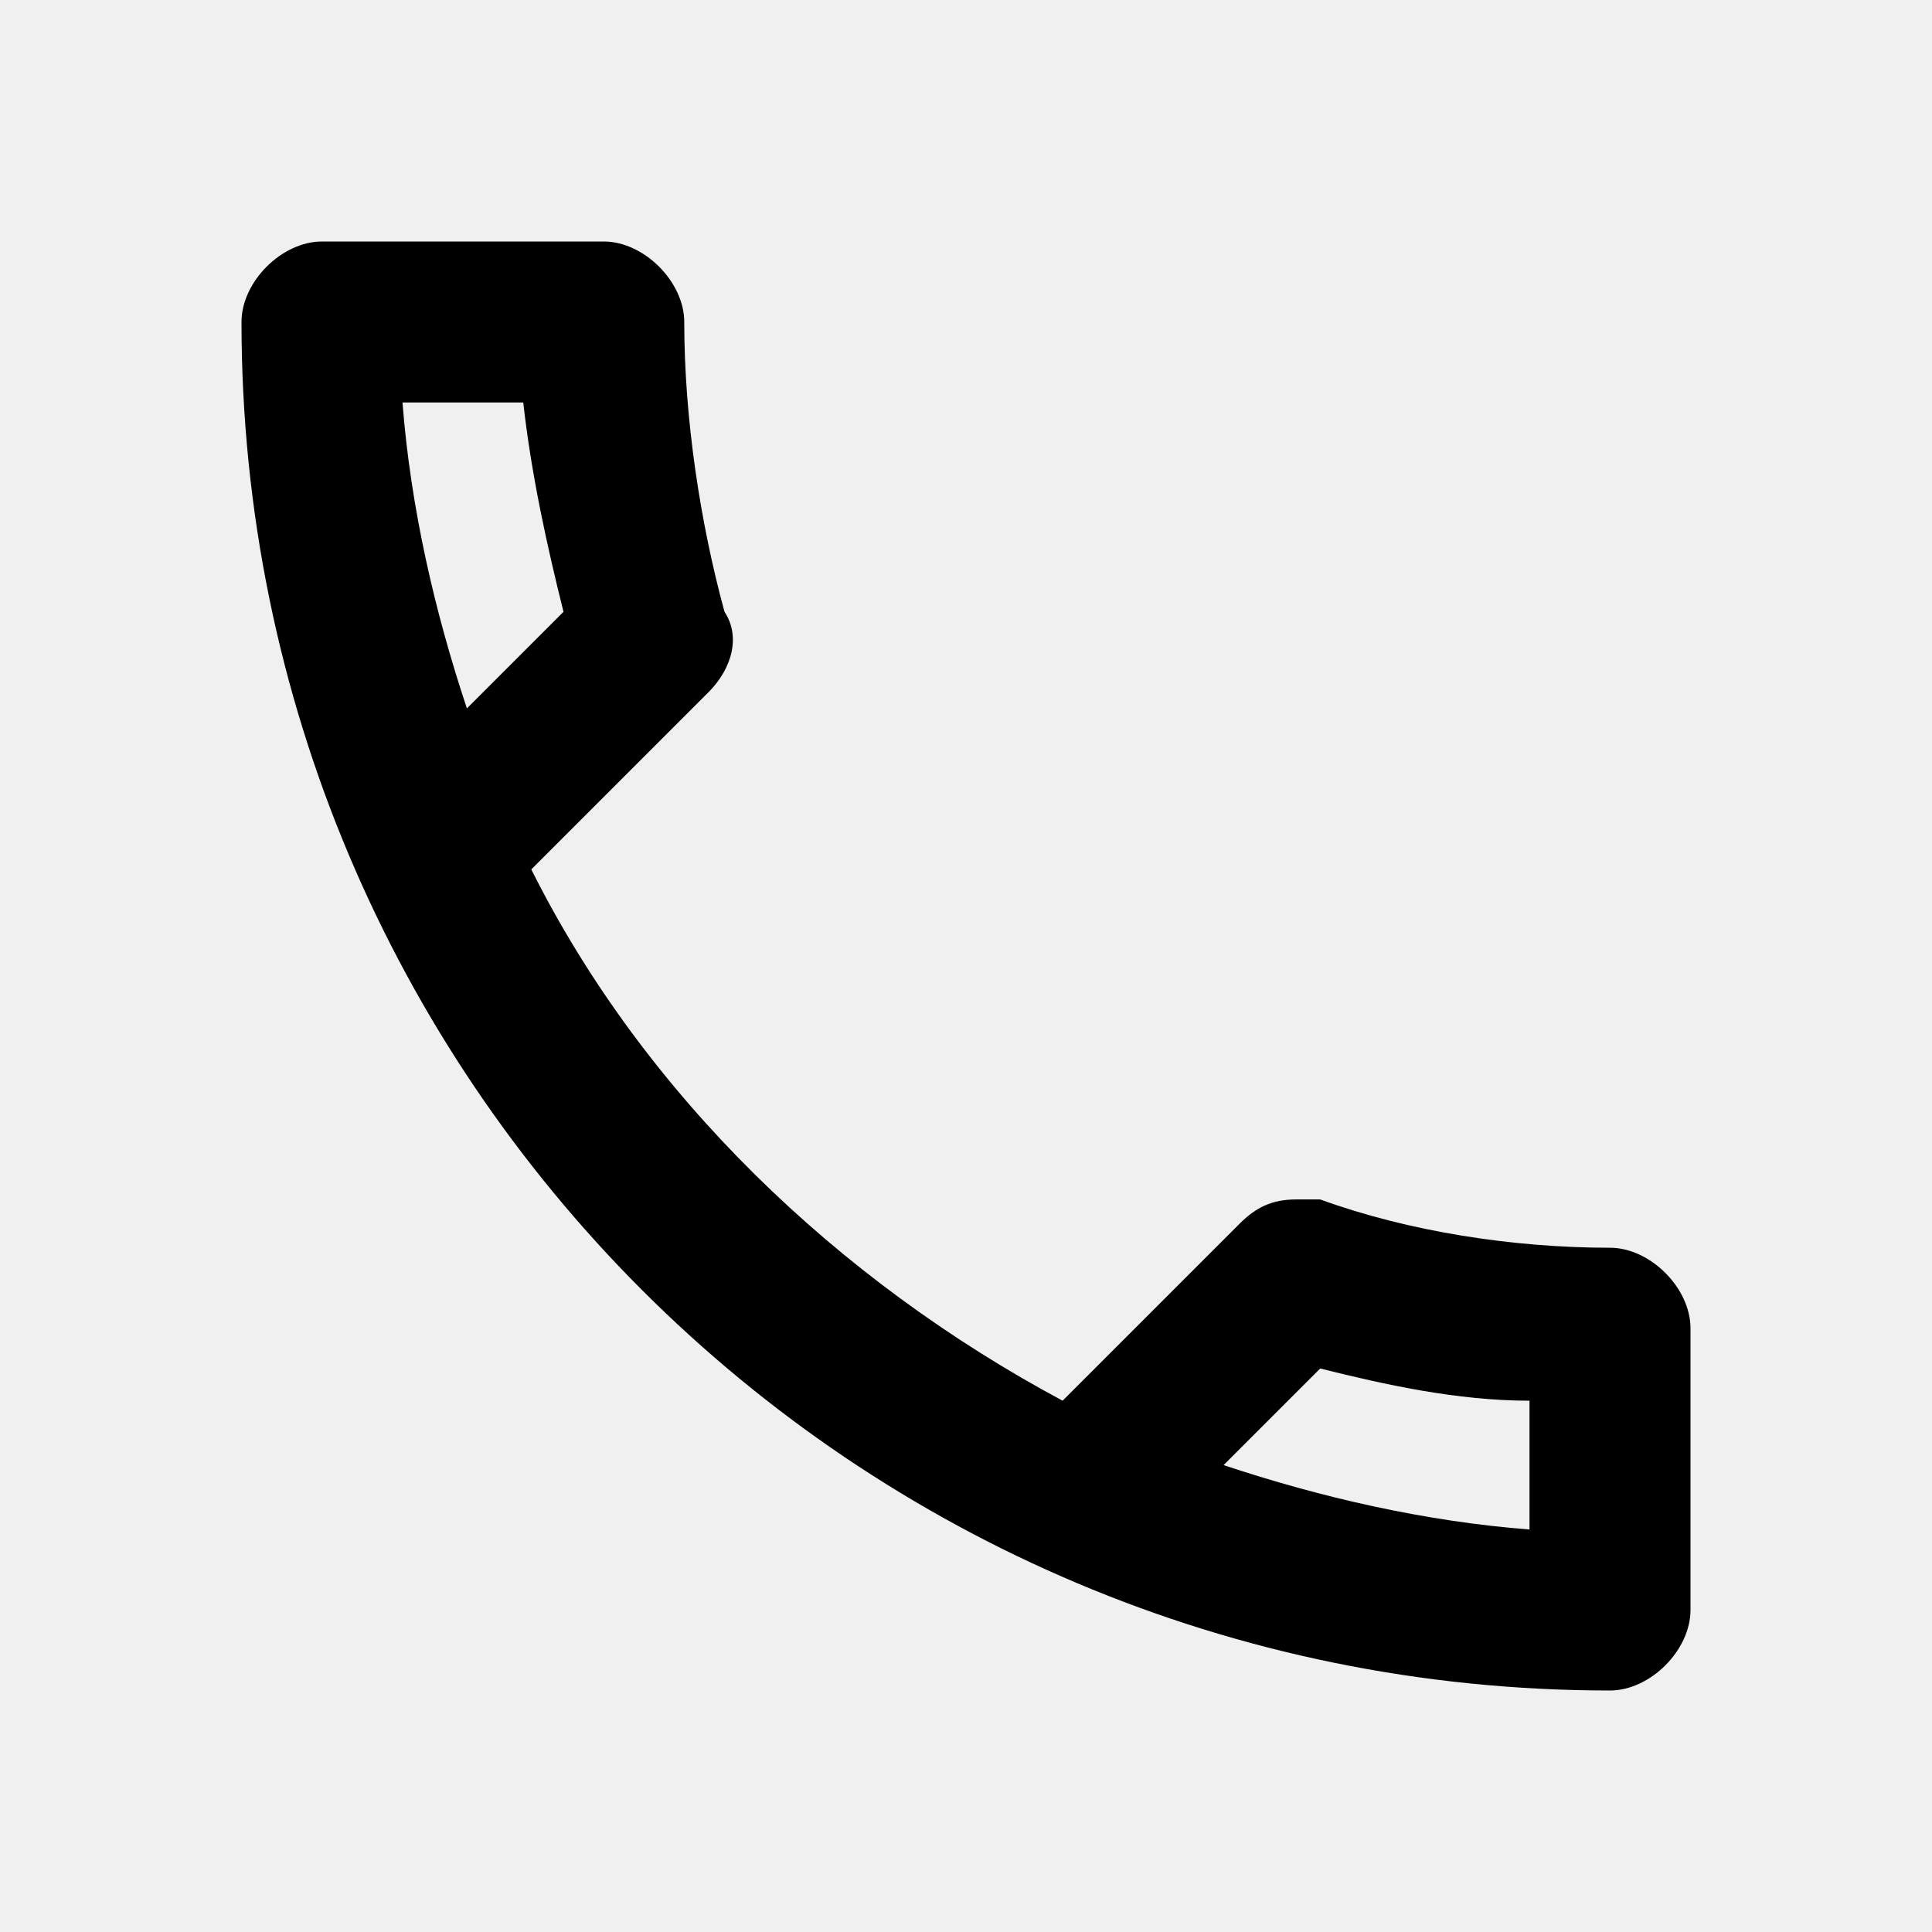
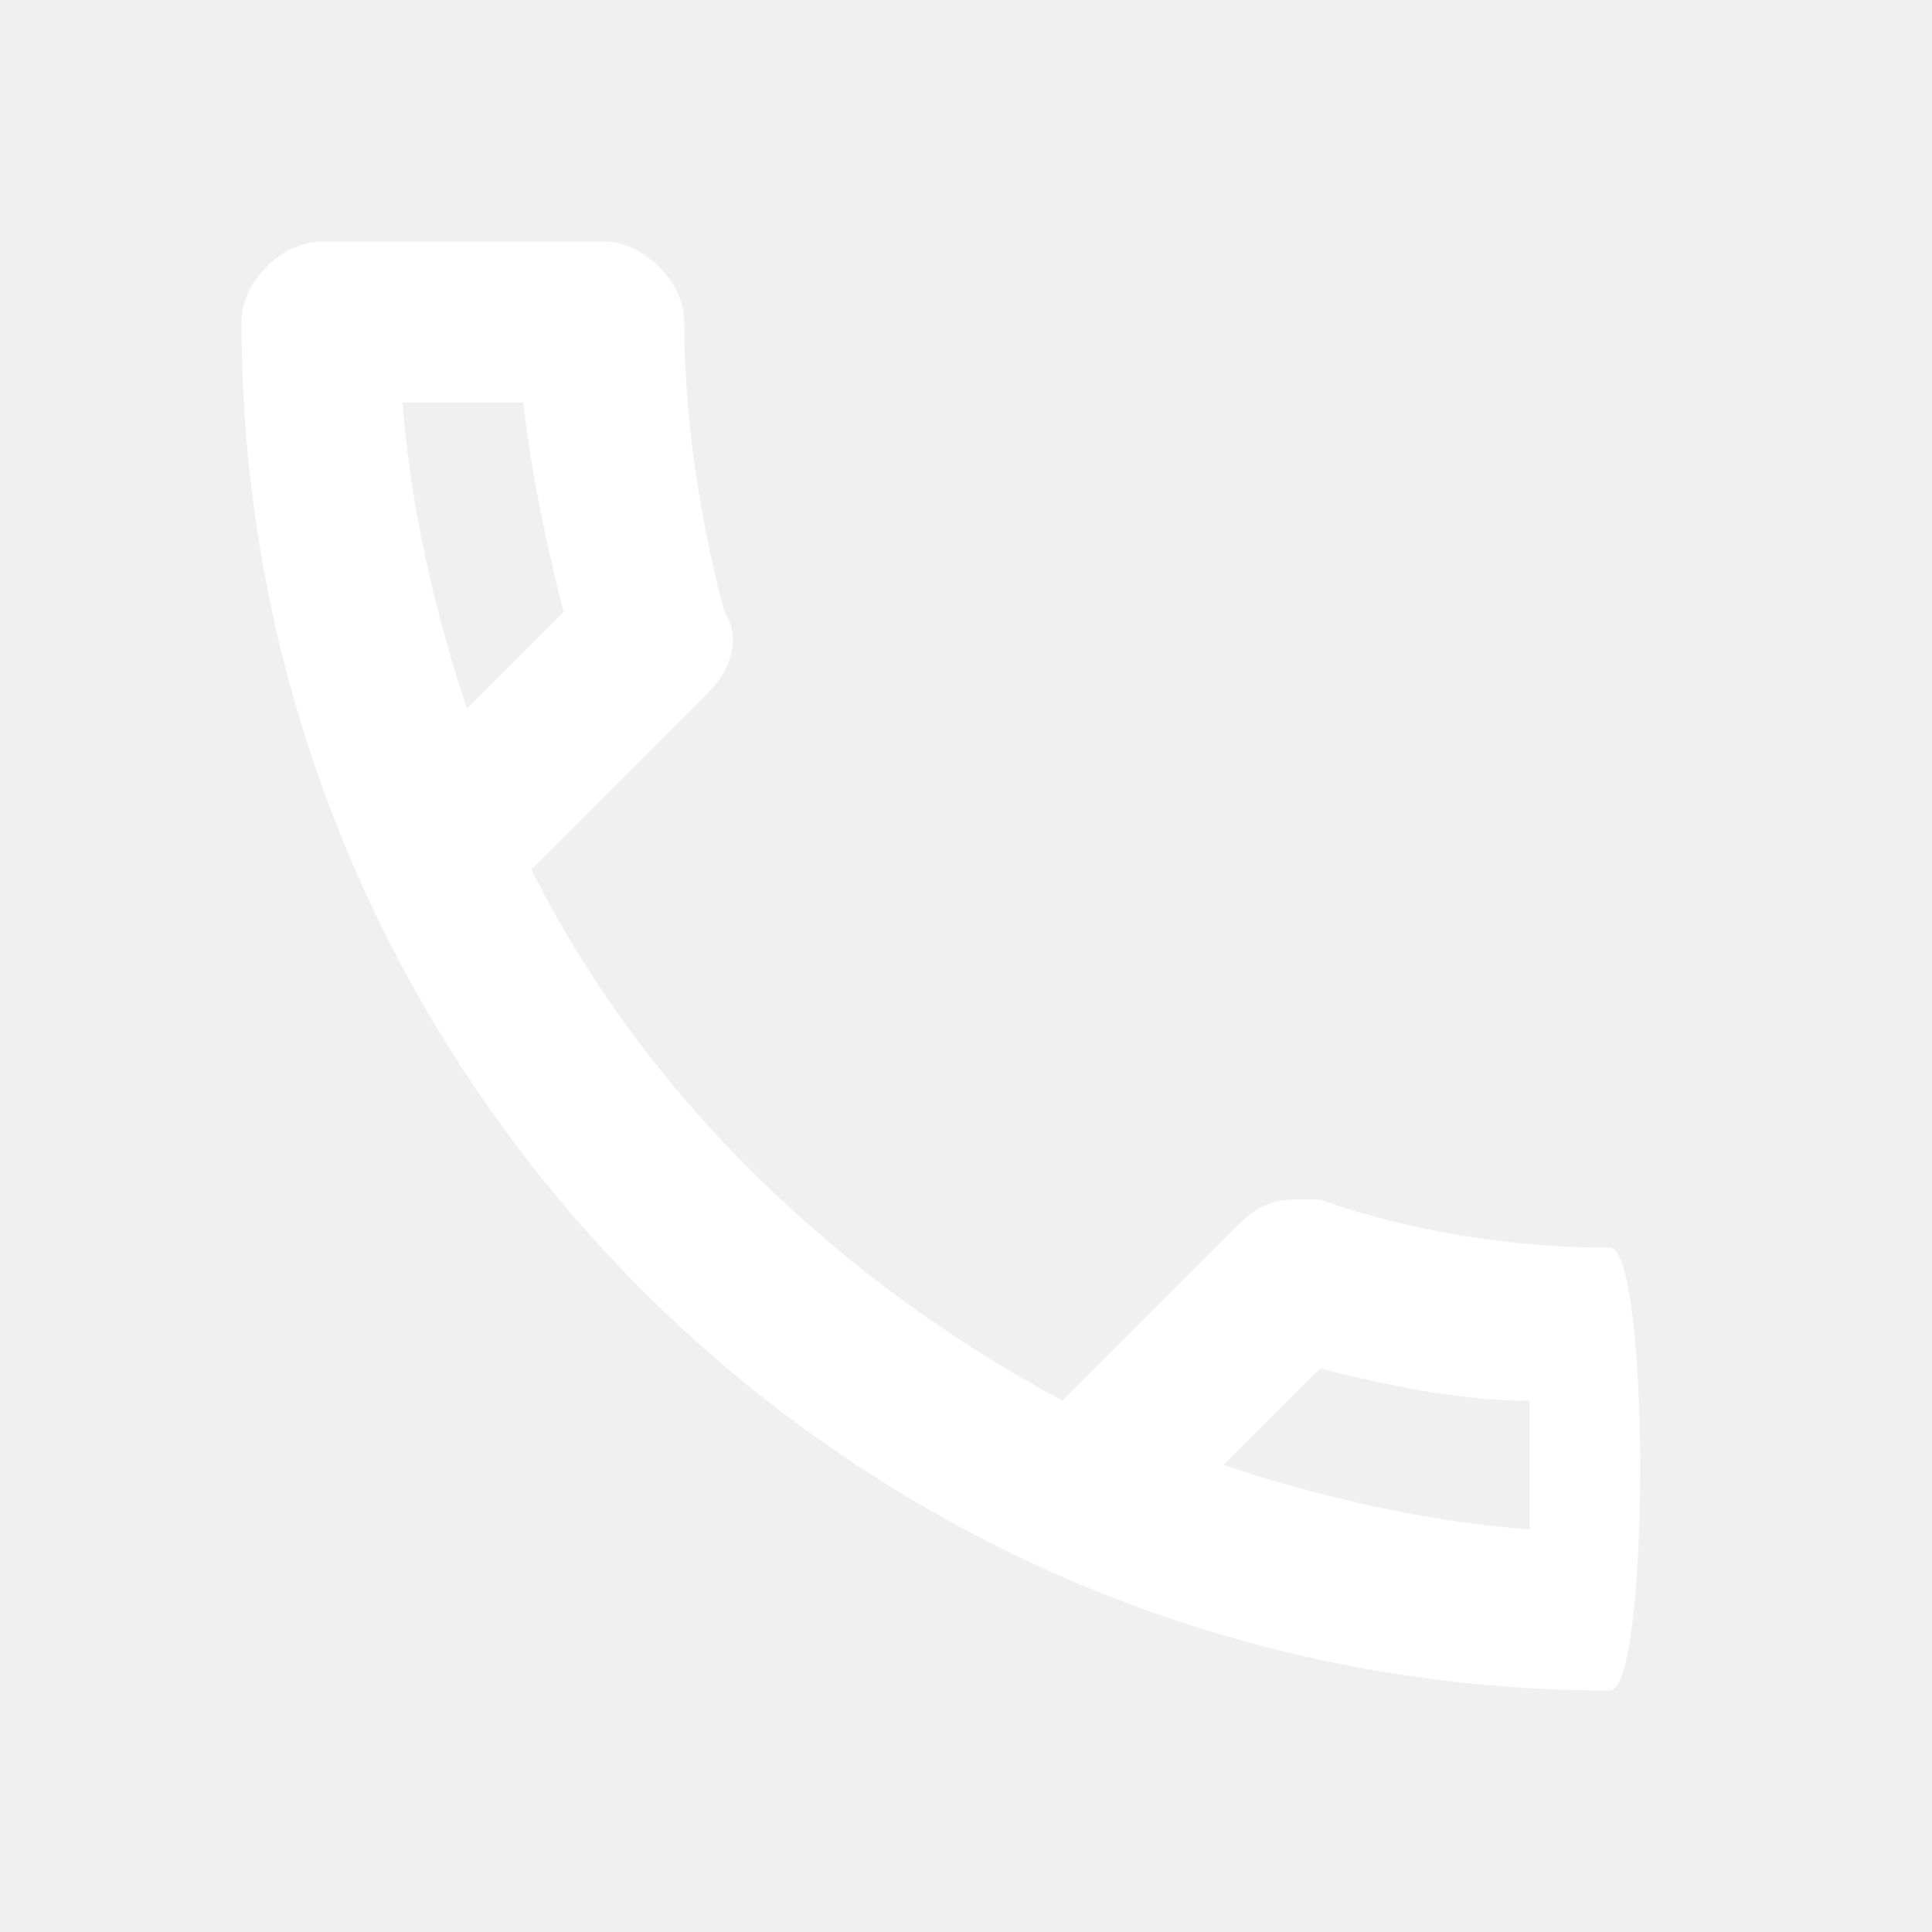
<svg xmlns="http://www.w3.org/2000/svg" viewBox="0 0 24 24">
-   <path d="M20,15.5C18.8,15.5 17.5,15.3 16.4,14.9C16.3,14.9 16.2,14.9 16.1,14.9C15.8,14.9 15.6,15 15.4,15.2L13.2,17.4C10.4,15.9 8,13.6 6.6,10.8L8.8,8.6C9.1,8.3 9.2,7.9 9,7.6C8.7,6.5 8.5,5.2 8.5,4C8.5,3.5 8,3 7.5,3H4C3.5,3 3,3.5 3,4C3,13.4 10.6,21 20,21C20.5,21 21,20.5 21,20V16.5C21,16 20.5,15.5 20,15.5M5,5H6.5C6.6,5.9 6.8,6.8 7,7.6L5.8,8.8C5.4,7.6 5.1,6.3 5,5M19,19C17.7,18.9 16.4,18.6 15.2,18.2L16.4,17C17.2,17.2 18.1,17.4 19,17.4V19Z" />
+   <path d="M20,15.5C18.8,15.5 17.5,15.3 16.4,14.9C16.3,14.9 16.2,14.9 16.1,14.9C15.8,14.9 15.6,15 15.4,15.2L13.2,17.4C10.4,15.9 8,13.6 6.6,10.8L8.8,8.6C9.1,8.3 9.2,7.9 9,7.6C8.7,6.5 8.5,5.2 8.5,4C8.5,3.5 8,3 7.5,3H4C3.5,3 3,3.5 3,4C3,13.4 10.6,21 20,21C20.5,21 20.5,15.5 20,15.5M5,5H6.5C6.6,5.9 6.8,6.8 7,7.6L5.8,8.8C5.4,7.6 5.1,6.3 5,5M19,19C17.7,18.9 16.4,18.6 15.2,18.2L16.4,17C17.2,17.2 18.1,17.4 19,17.4V19Z" fill="white" />
</svg>
